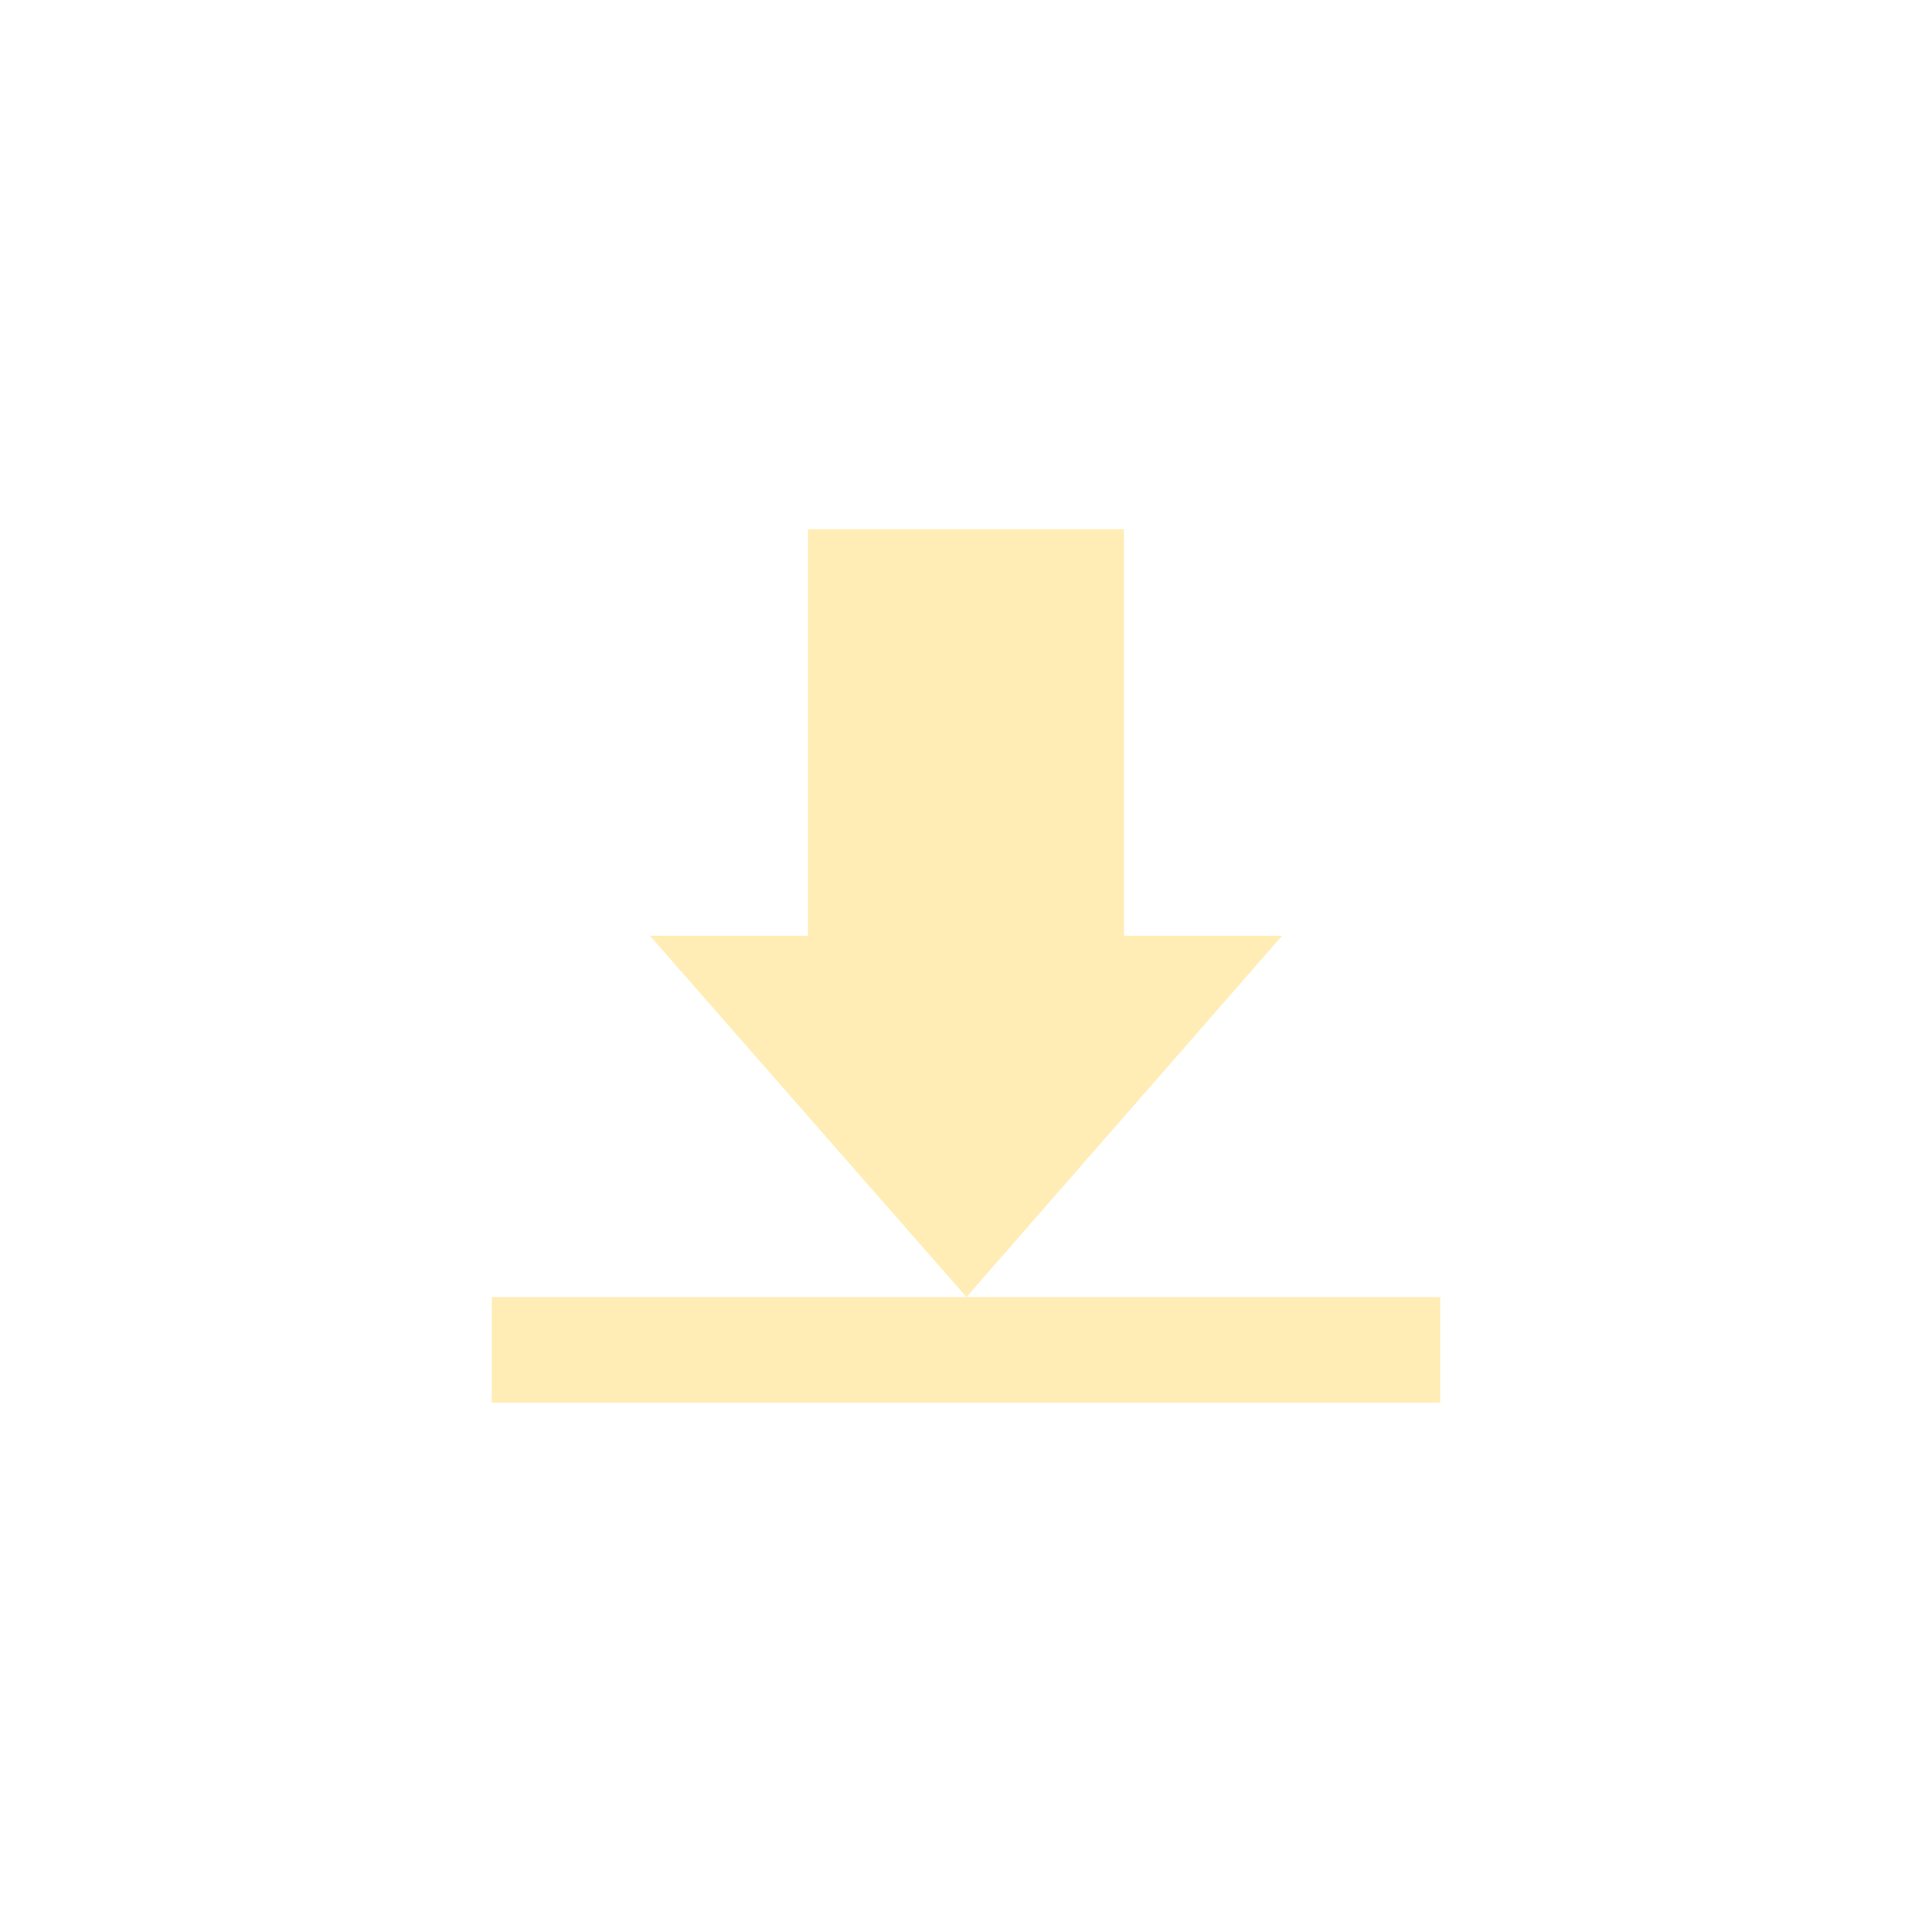
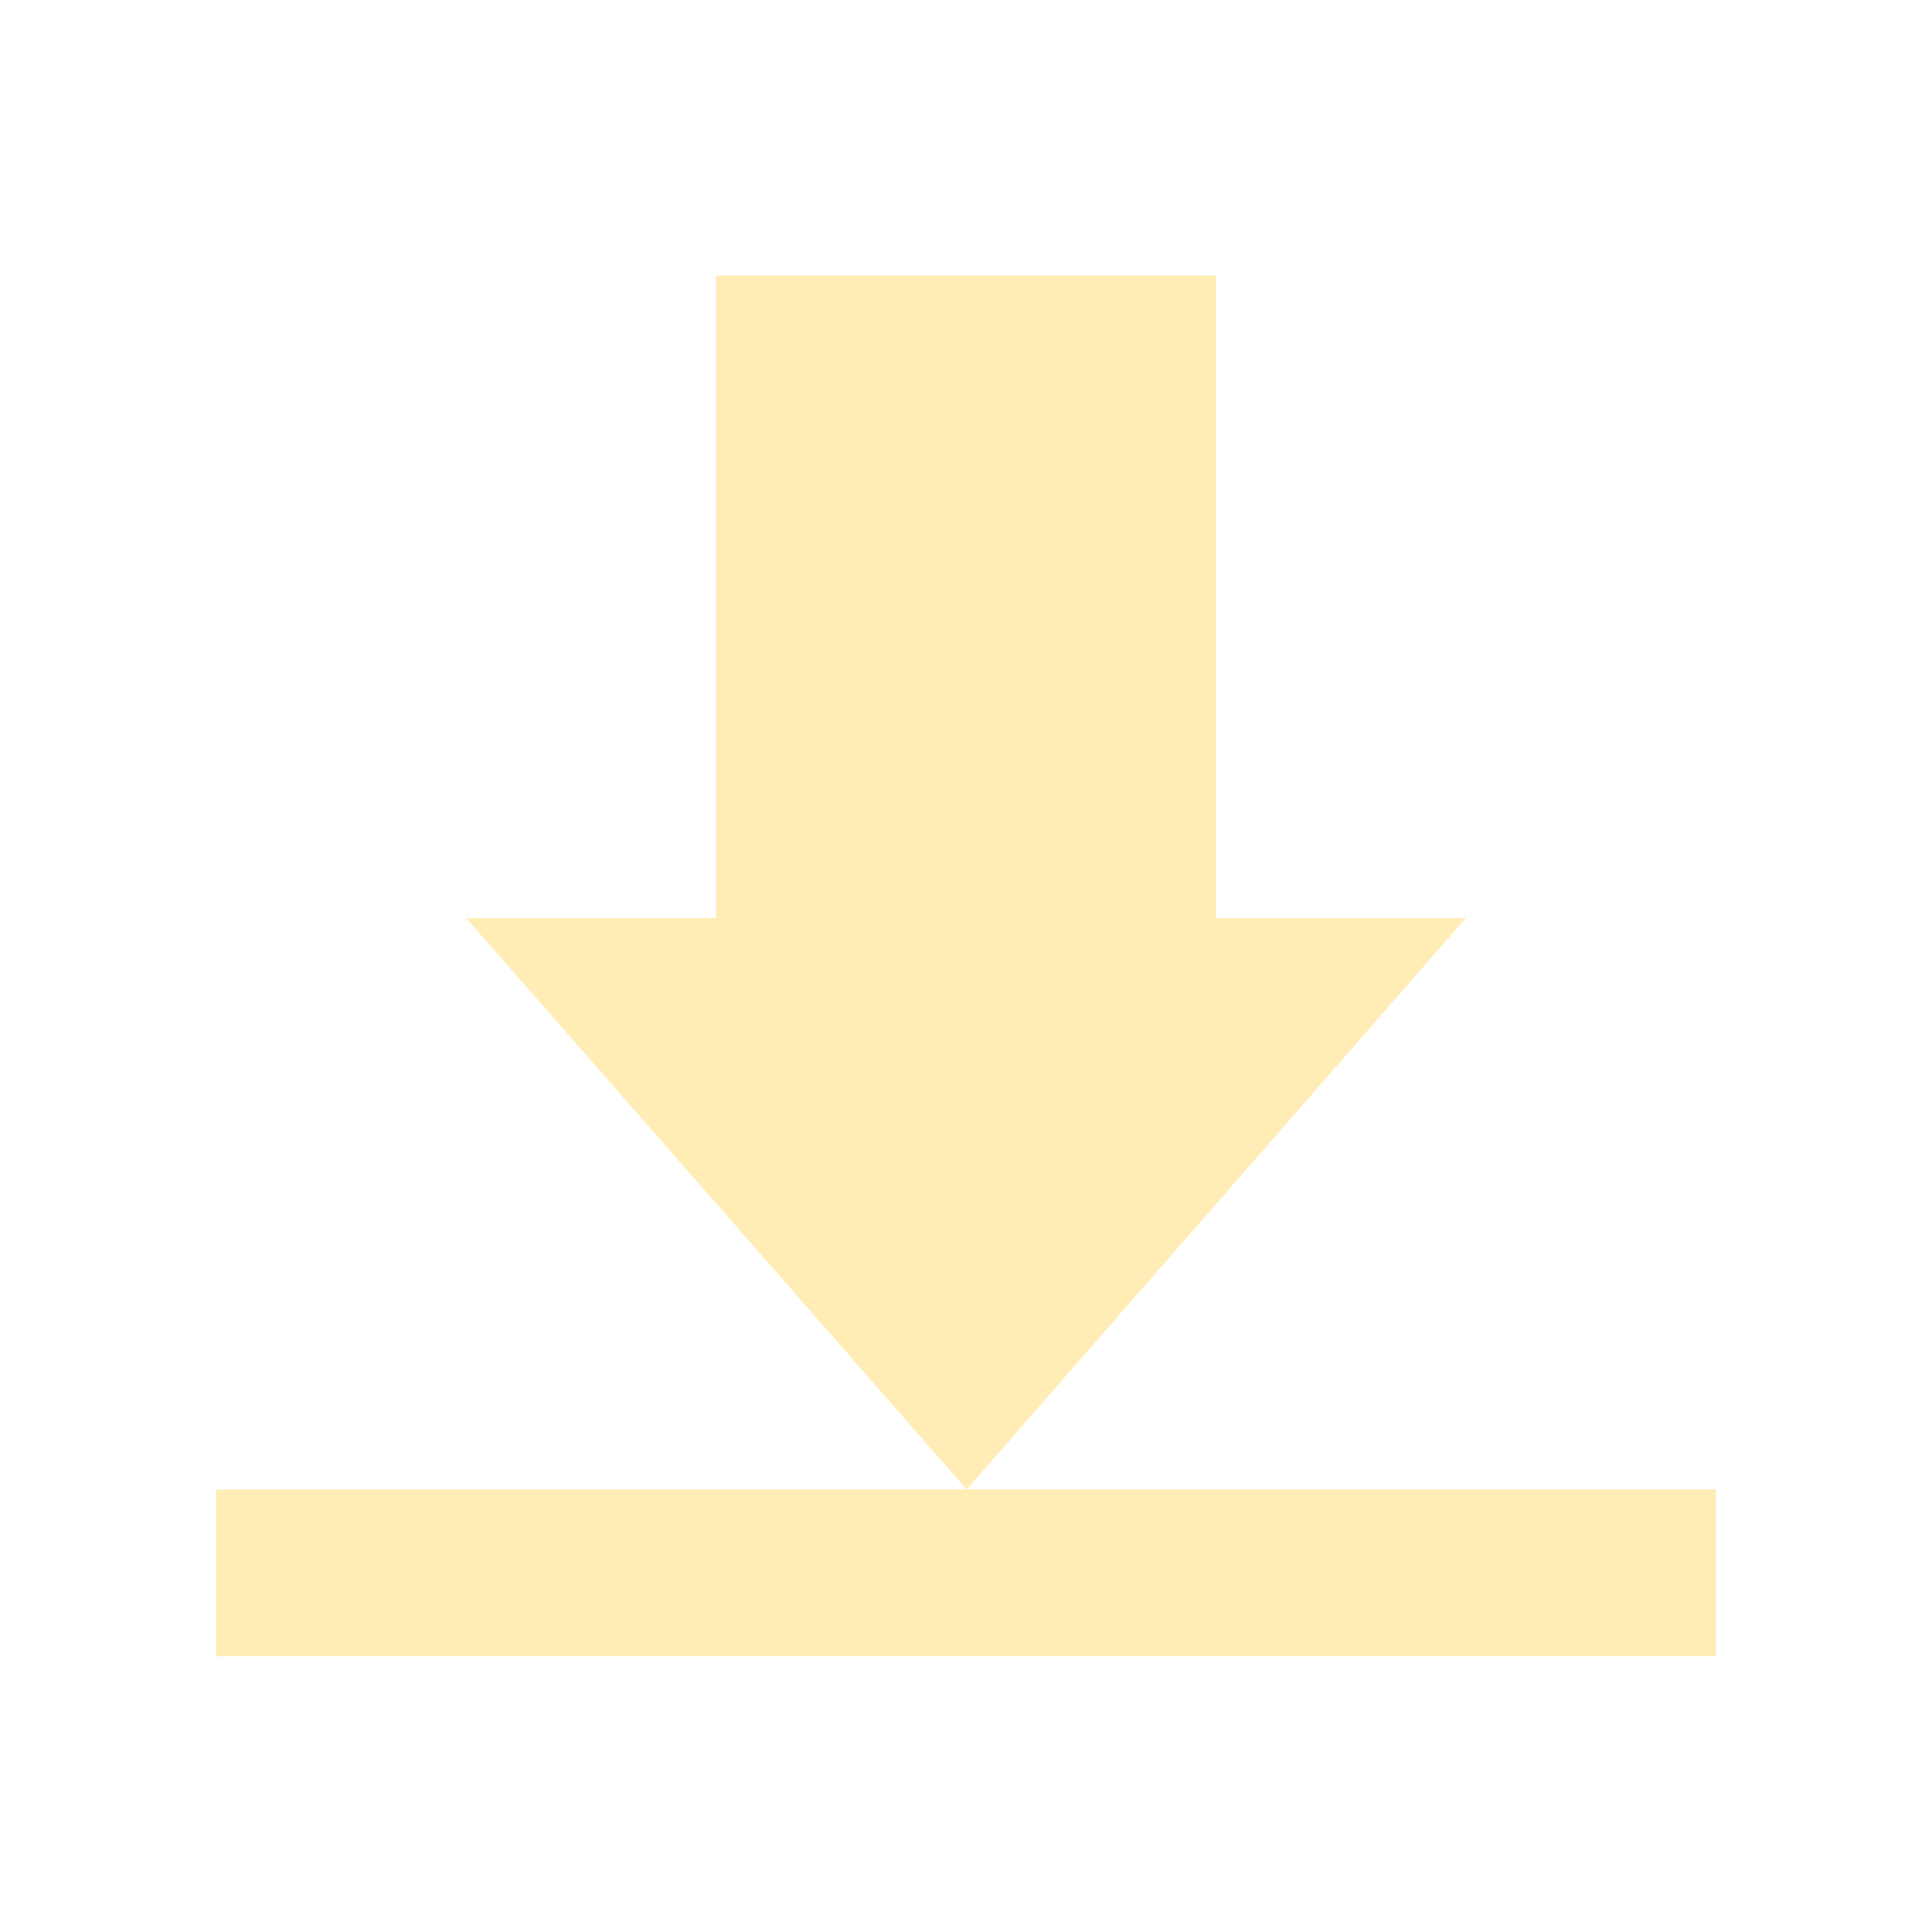
- <svg xmlns="http://www.w3.org/2000/svg" height="512" viewBox="0 0 512 512" width="512">
-   <path d="m214.11 140.26v107.71h-41.89l83.9 95.77 83.66-95.77h-41.89v-107.71zm42.01 203.48h-125.79v27.991c.285-.012.565-.043.854-.043h250.49v-27.95h-125.55" fill="#ffedb5" />
+ <svg xmlns="http://www.w3.org/2000/svg" width="512" height="512" version="1.1" viewBox="0 0 512 512">
+   <path d="m189.77 73.006v170.3h-66.232l132.65 151.42 132.28-151.42h-66.232v-170.3zm66.422 321.72h-198.89v44.257c0.451-0.019 0.893-0.068 1.35-0.068h396.05v-44.192h-198.51" fill="#ffedb5" stroke-width="1.581" />
</svg>
